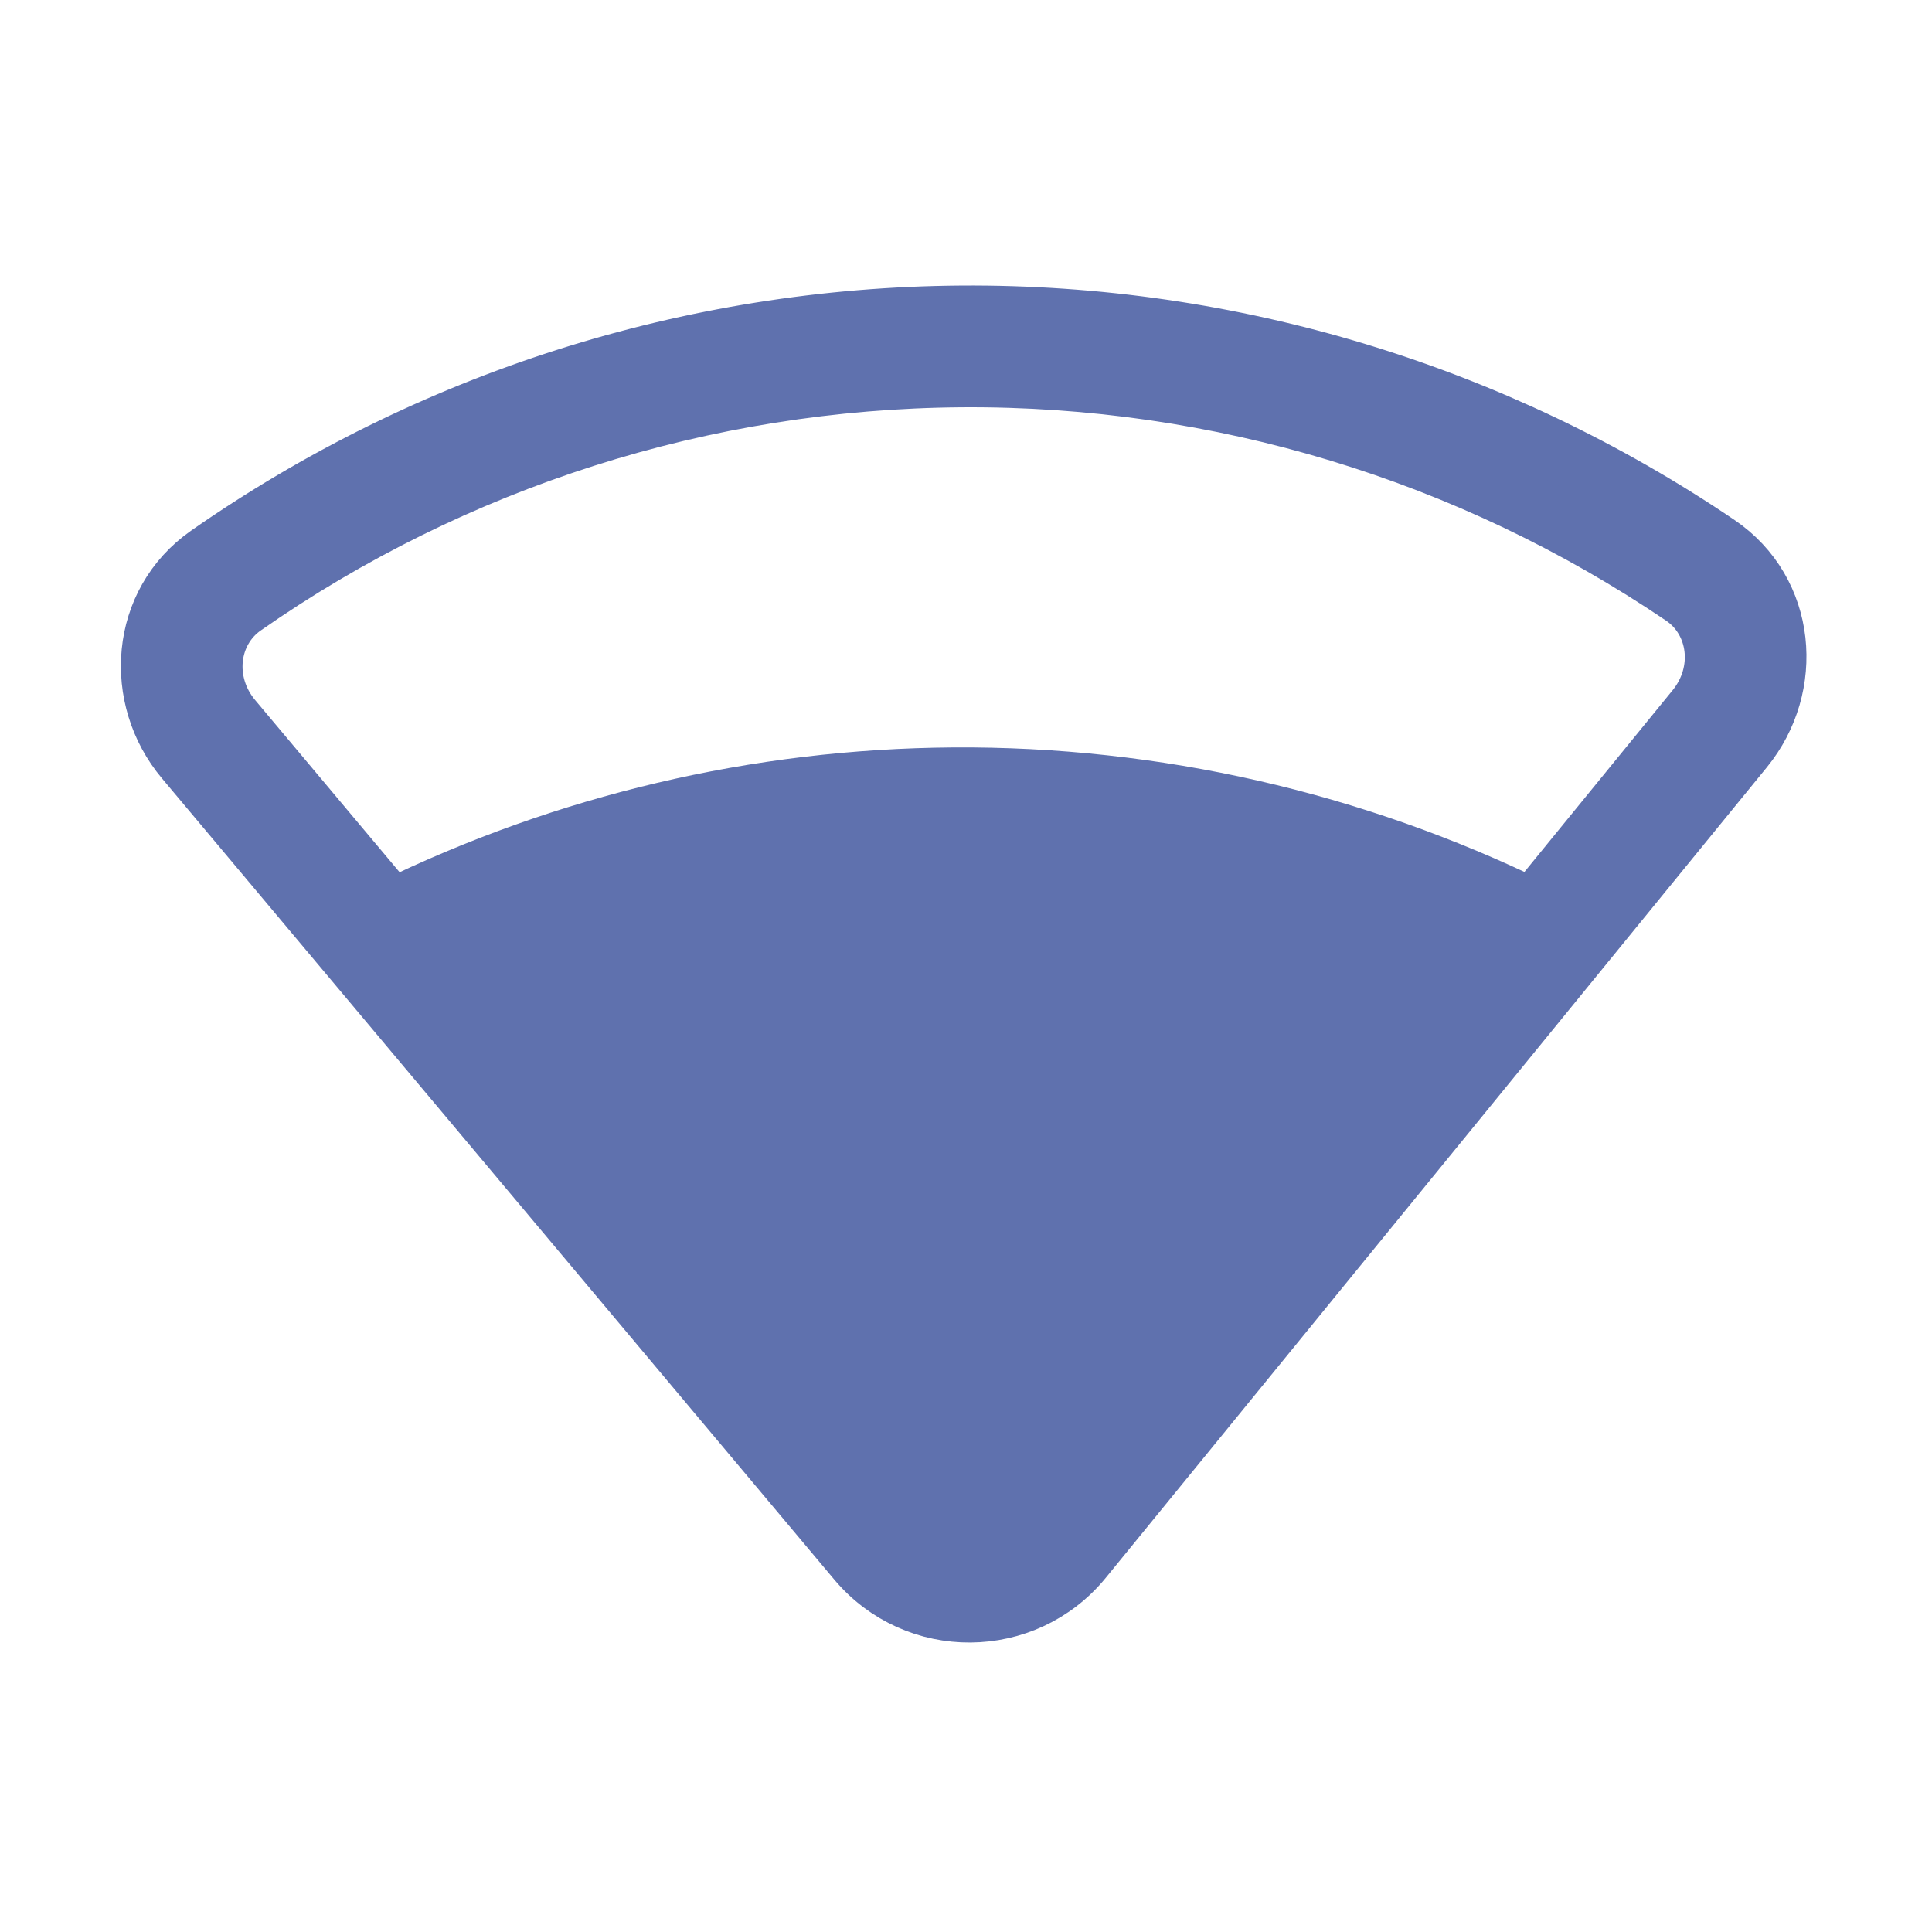
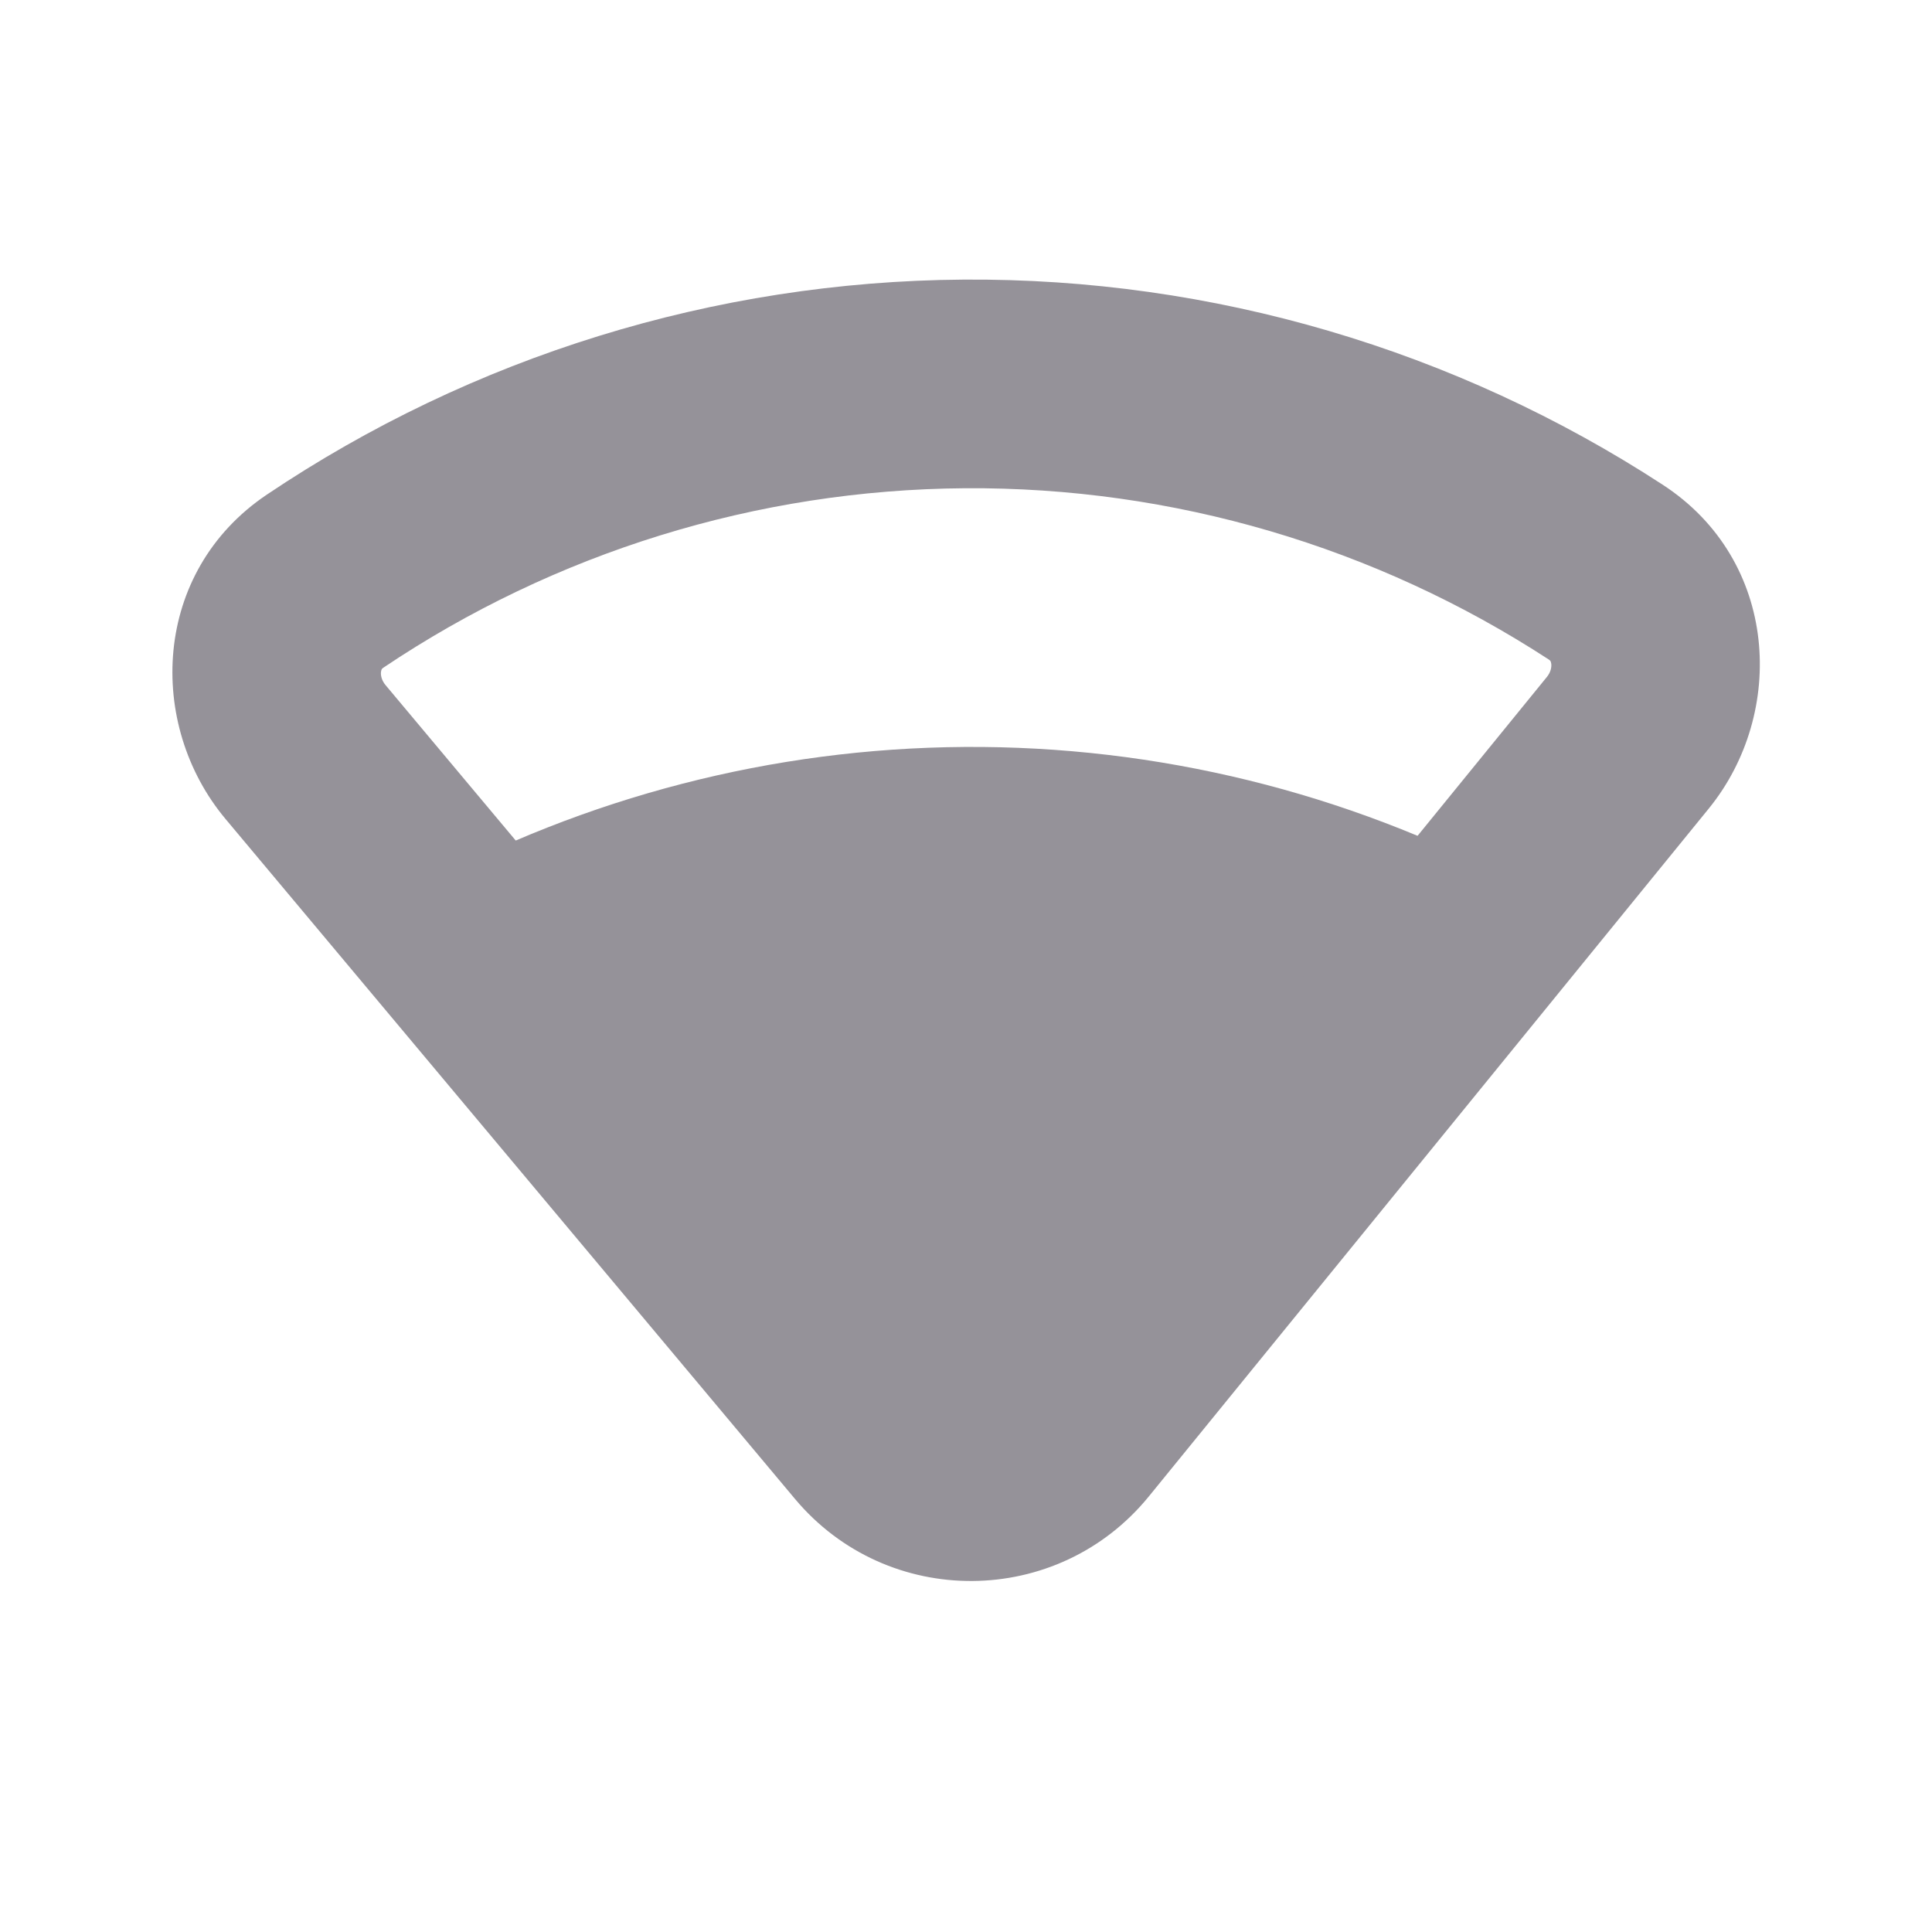
- <svg xmlns="http://www.w3.org/2000/svg" width="257" height="256" viewBox="0 0 257 256" fill="none">
-   <path fill-rule="evenodd" clip-rule="evenodd" d="M228.462 72.468C198.889 52.435 163.833 41.737 127.87 41.988C91.907 42.239 57.003 53.425 27.713 73.87C18.584 80.242 17.766 92.818 24.604 100.967L114.034 207.546C121.881 216.897 136.3 216.796 144.015 207.336L231.949 99.519C238.672 91.276 237.679 78.712 228.462 72.468ZM127.927 50.18C162.227 49.941 195.662 60.143 223.867 79.251C228.697 82.522 229.601 89.437 225.601 94.342L203.9 120.95C180.056 109.316 153.69 103.241 126.805 103.428C100.721 103.61 75.206 109.681 52.083 120.971L30.879 95.701C26.811 90.853 27.618 83.926 32.402 80.587C60.337 61.088 93.627 50.42 127.927 50.18Z" fill="#5F71AE" stroke="#5F71AE" stroke-width="8" stroke-linejoin="round" />
+ <svg xmlns="http://www.w3.org/2000/svg" width="463" height="463" viewBox="0 0 463 463" fill="none">
+   <path fill-rule="evenodd" clip-rule="evenodd" d="M363.017 211.278L255.935 342.823C244.038 357.438 221.77 357.593 209.67 343.146L100.39 212.664C140.285 191.019 185.12 179.328 231.054 179.007C277.309 178.683 322.611 189.904 363.017 211.278Z" fill="#959299" />
+   <path fill-rule="evenodd" clip-rule="evenodd" d="M371.189 158.069C329.723 131.044 281.082 116.657 231.229 117.006C181.375 117.355 132.939 132.421 91.853 160.023C91.593 160.198 91.522 160.314 91.489 160.372C91.436 160.462 91.338 160.673 91.299 161.048C91.216 161.847 91.444 163.045 92.392 164.178L228.836 327.094C230.853 329.502 234.564 329.476 236.547 327.04L370.708 162.231C371.641 161.085 371.851 159.883 371.757 159.085C371.713 158.711 371.612 158.501 371.558 158.412C371.524 158.355 371.451 158.24 371.189 158.069ZM230.879 67.007C290.59 66.59 348.84 83.822 398.489 116.18C426.315 134.314 428.12 170.903 409.484 193.796L275.323 358.606C253.512 385.4 212.687 385.685 190.504 359.198L54.06 196.282C35.107 173.652 36.401 137.042 63.97 118.52C113.164 85.471 171.167 67.425 230.879 67.007Z" fill="#959299" />
</svg>
